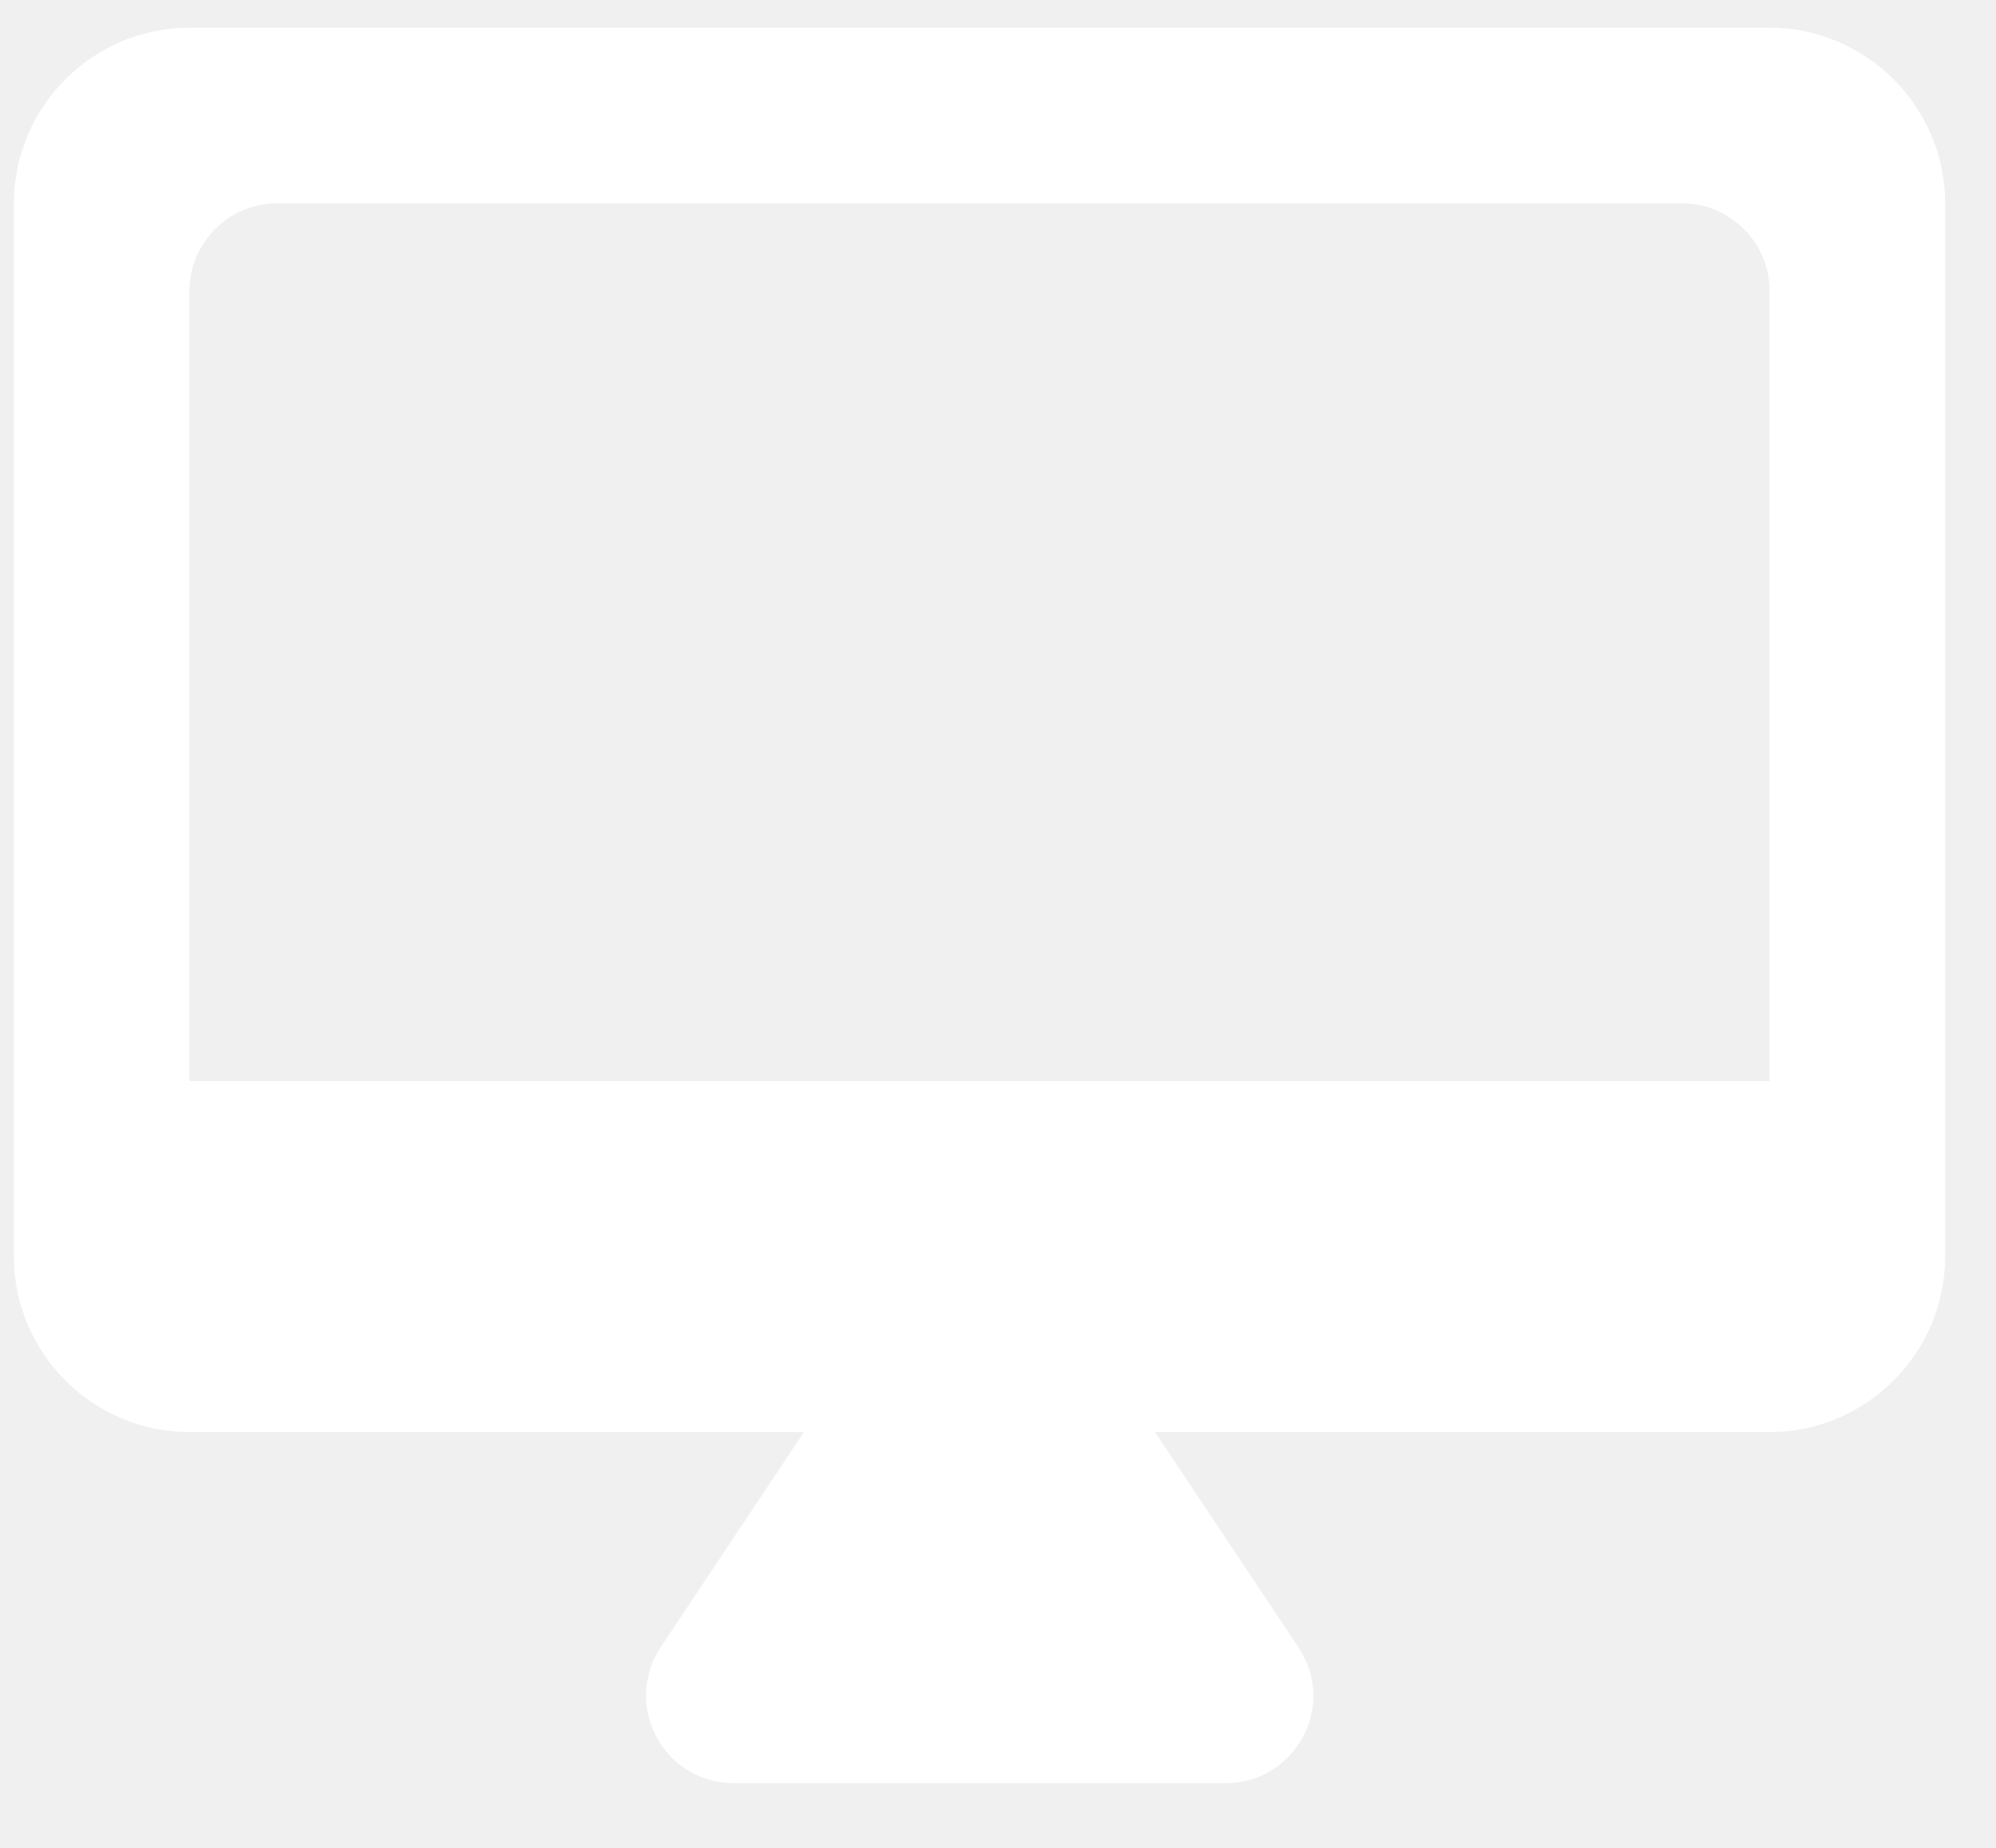
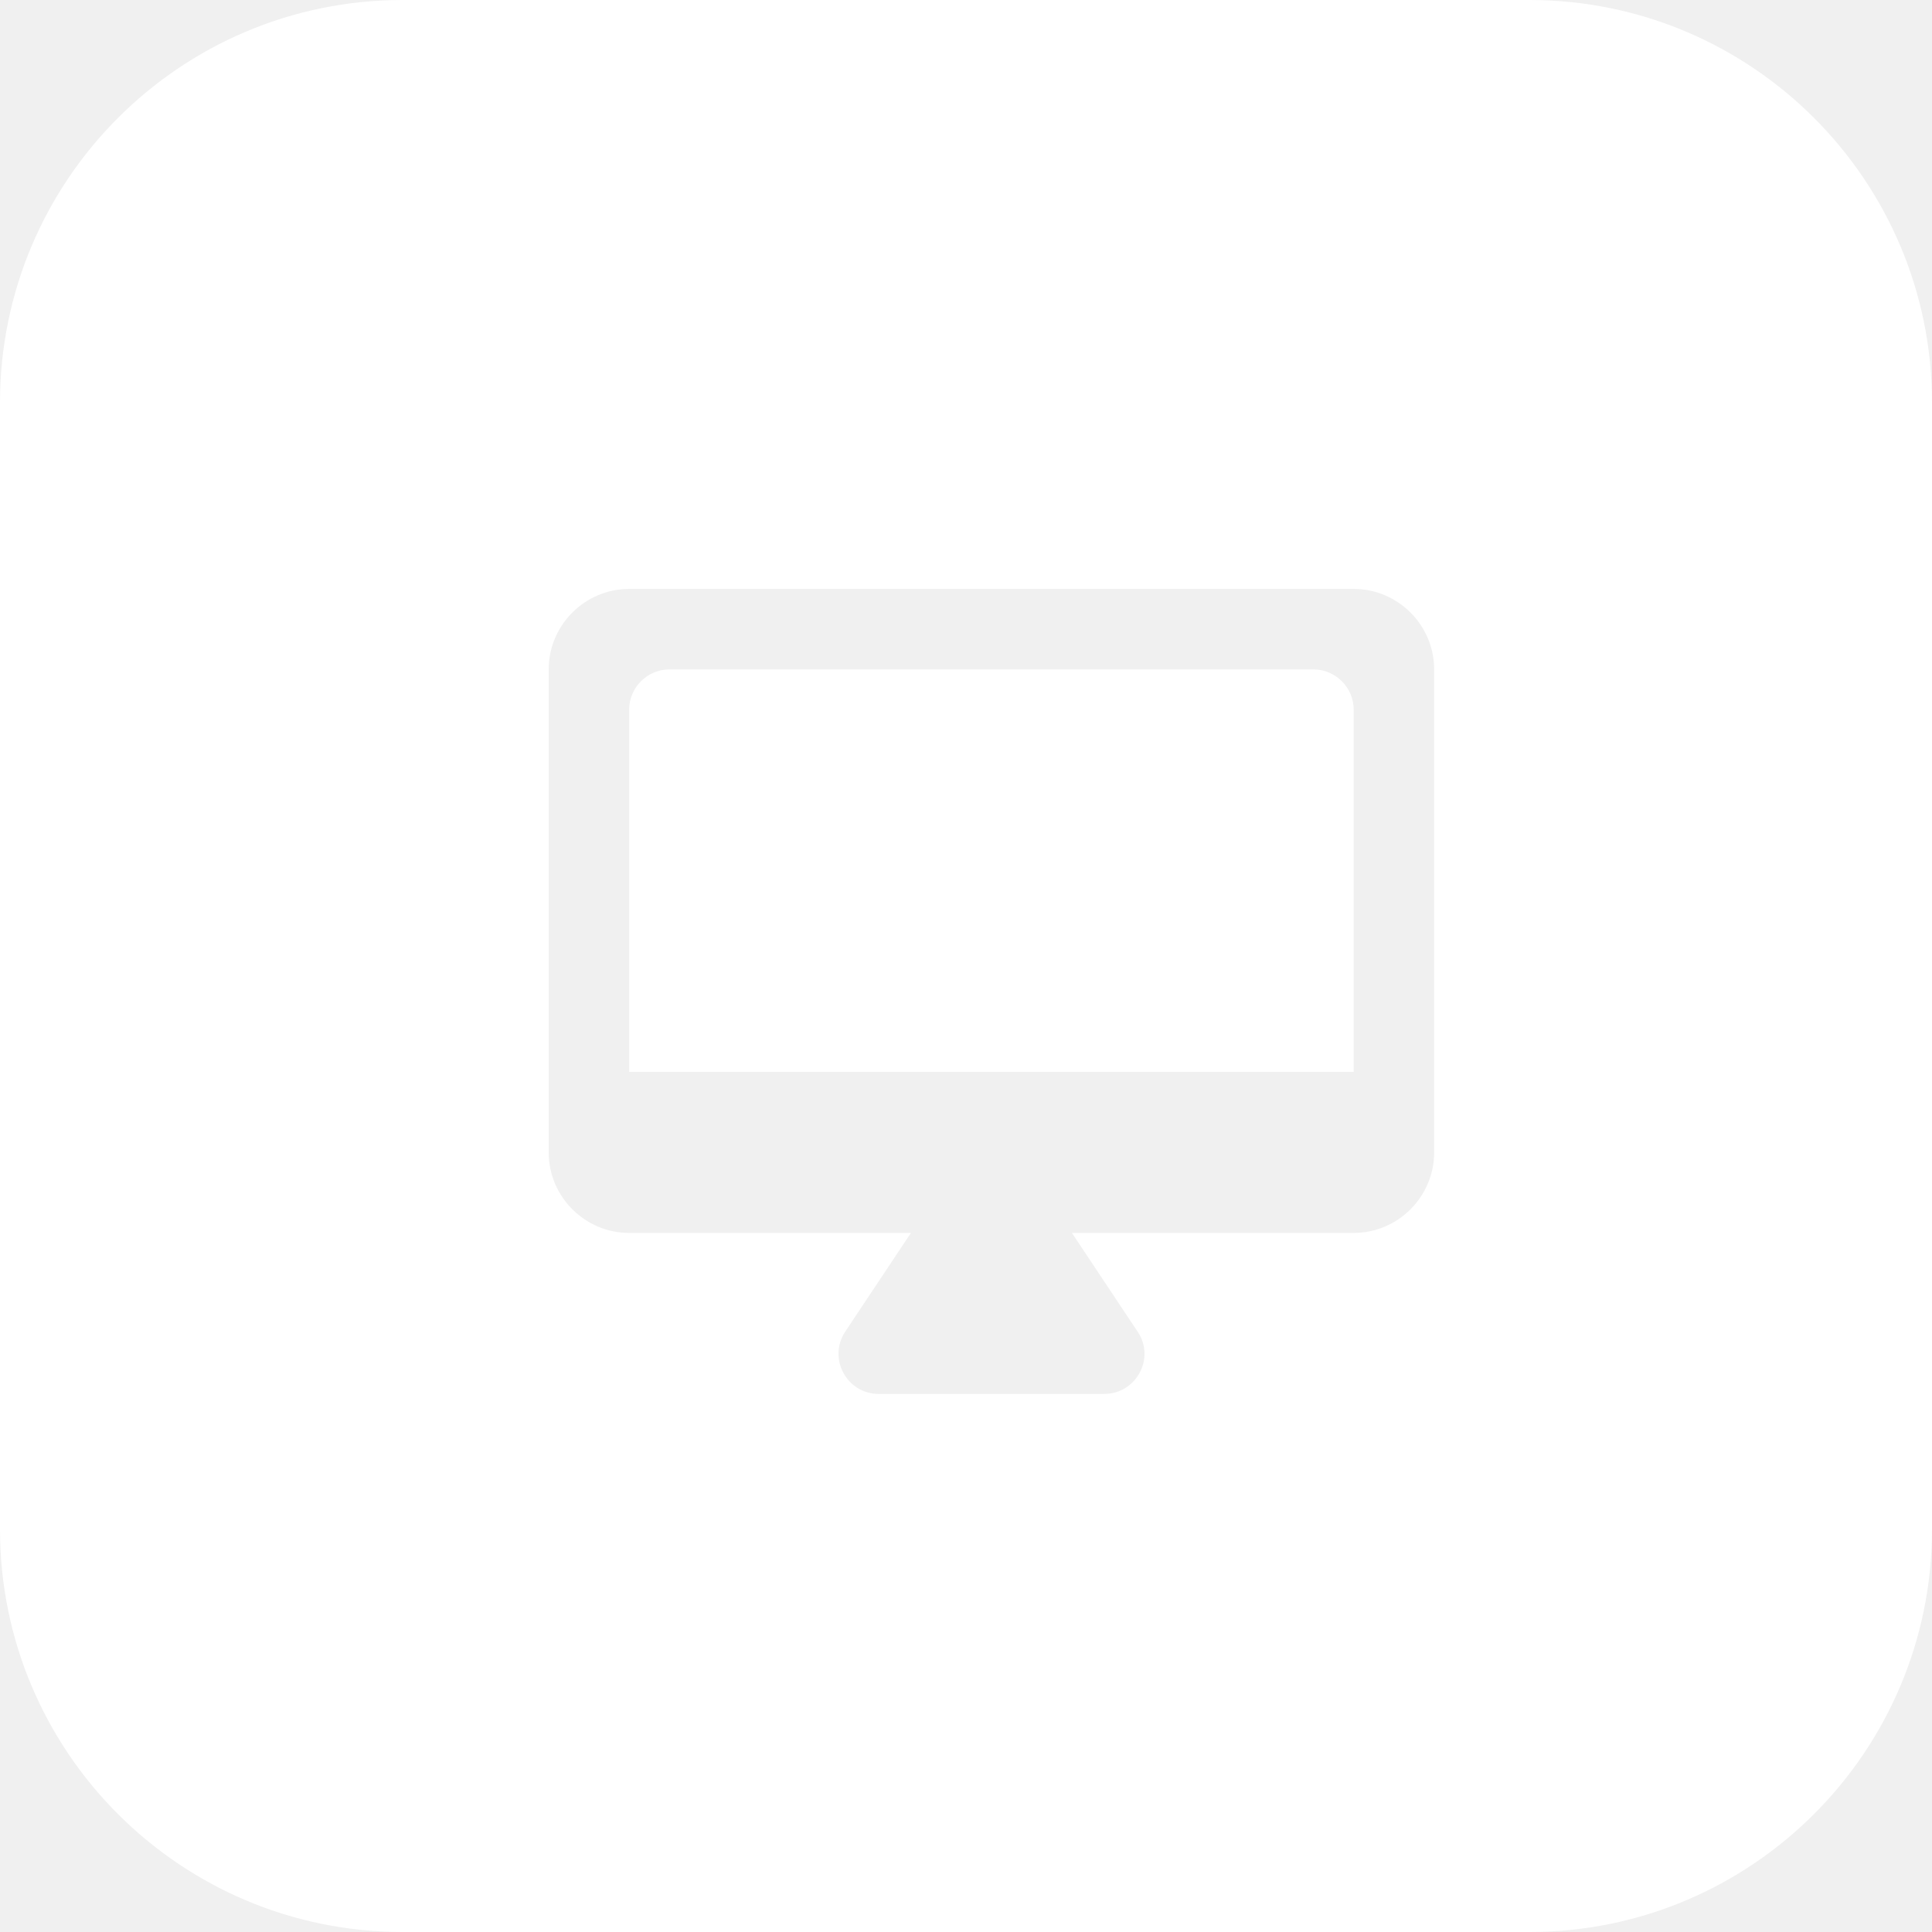
- <svg xmlns="http://www.w3.org/2000/svg" width="27" height="25" viewBox="0 0 27 25" fill="none">
-   <path d="M23.938 0.375H2.562C1.256 0.375 0.188 1.444 0.188 2.75V17C0.188 18.306 1.256 19.375 2.562 19.375H10.875L8.939 22.284C8.417 23.068 8.975 24.125 9.925 24.125H16.575C17.525 24.125 18.095 23.068 17.561 22.284L15.625 19.375H23.938C25.244 19.375 26.312 18.306 26.312 17V2.75C26.312 1.444 25.244 0.375 23.938 0.375ZM23.938 14.625H2.562V3.938C2.562 3.284 3.097 2.75 3.75 2.75H22.75C23.403 2.75 23.938 3.284 23.938 3.938V14.625Z" fill="white" />
+ <svg xmlns="http://www.w3.org/2000/svg" width="57" height="57" viewBox="0 0 57 57" fill="none">
+   <path fill-rule="evenodd" clip-rule="evenodd" d="M11.88 0C5.319 0 0 5.319 0 11.88V45.12C0 51.681 5.319 57 11.88 57H45.12C51.681 57 57 51.681 57 45.12V11.88C57 5.319 51.681 0 45.12 0H11.88ZM18.562 17.375H39.938C41.244 17.375 42.312 18.444 42.312 19.75V34C42.312 35.306 41.244 36.375 39.938 36.375H31.625L33.561 39.284C34.095 40.068 33.525 41.125 32.575 41.125H25.925C24.975 41.125 24.417 40.068 24.939 39.284L26.875 36.375H18.562C17.256 36.375 16.188 35.306 16.188 34V19.75C16.188 18.444 17.256 17.375 18.562 17.375ZM18.562 31.625H39.938V20.938C39.938 20.284 39.403 19.75 38.75 19.75H19.75C19.097 19.75 18.562 20.284 18.562 20.938V31.625Z" fill="white" />
</svg>
